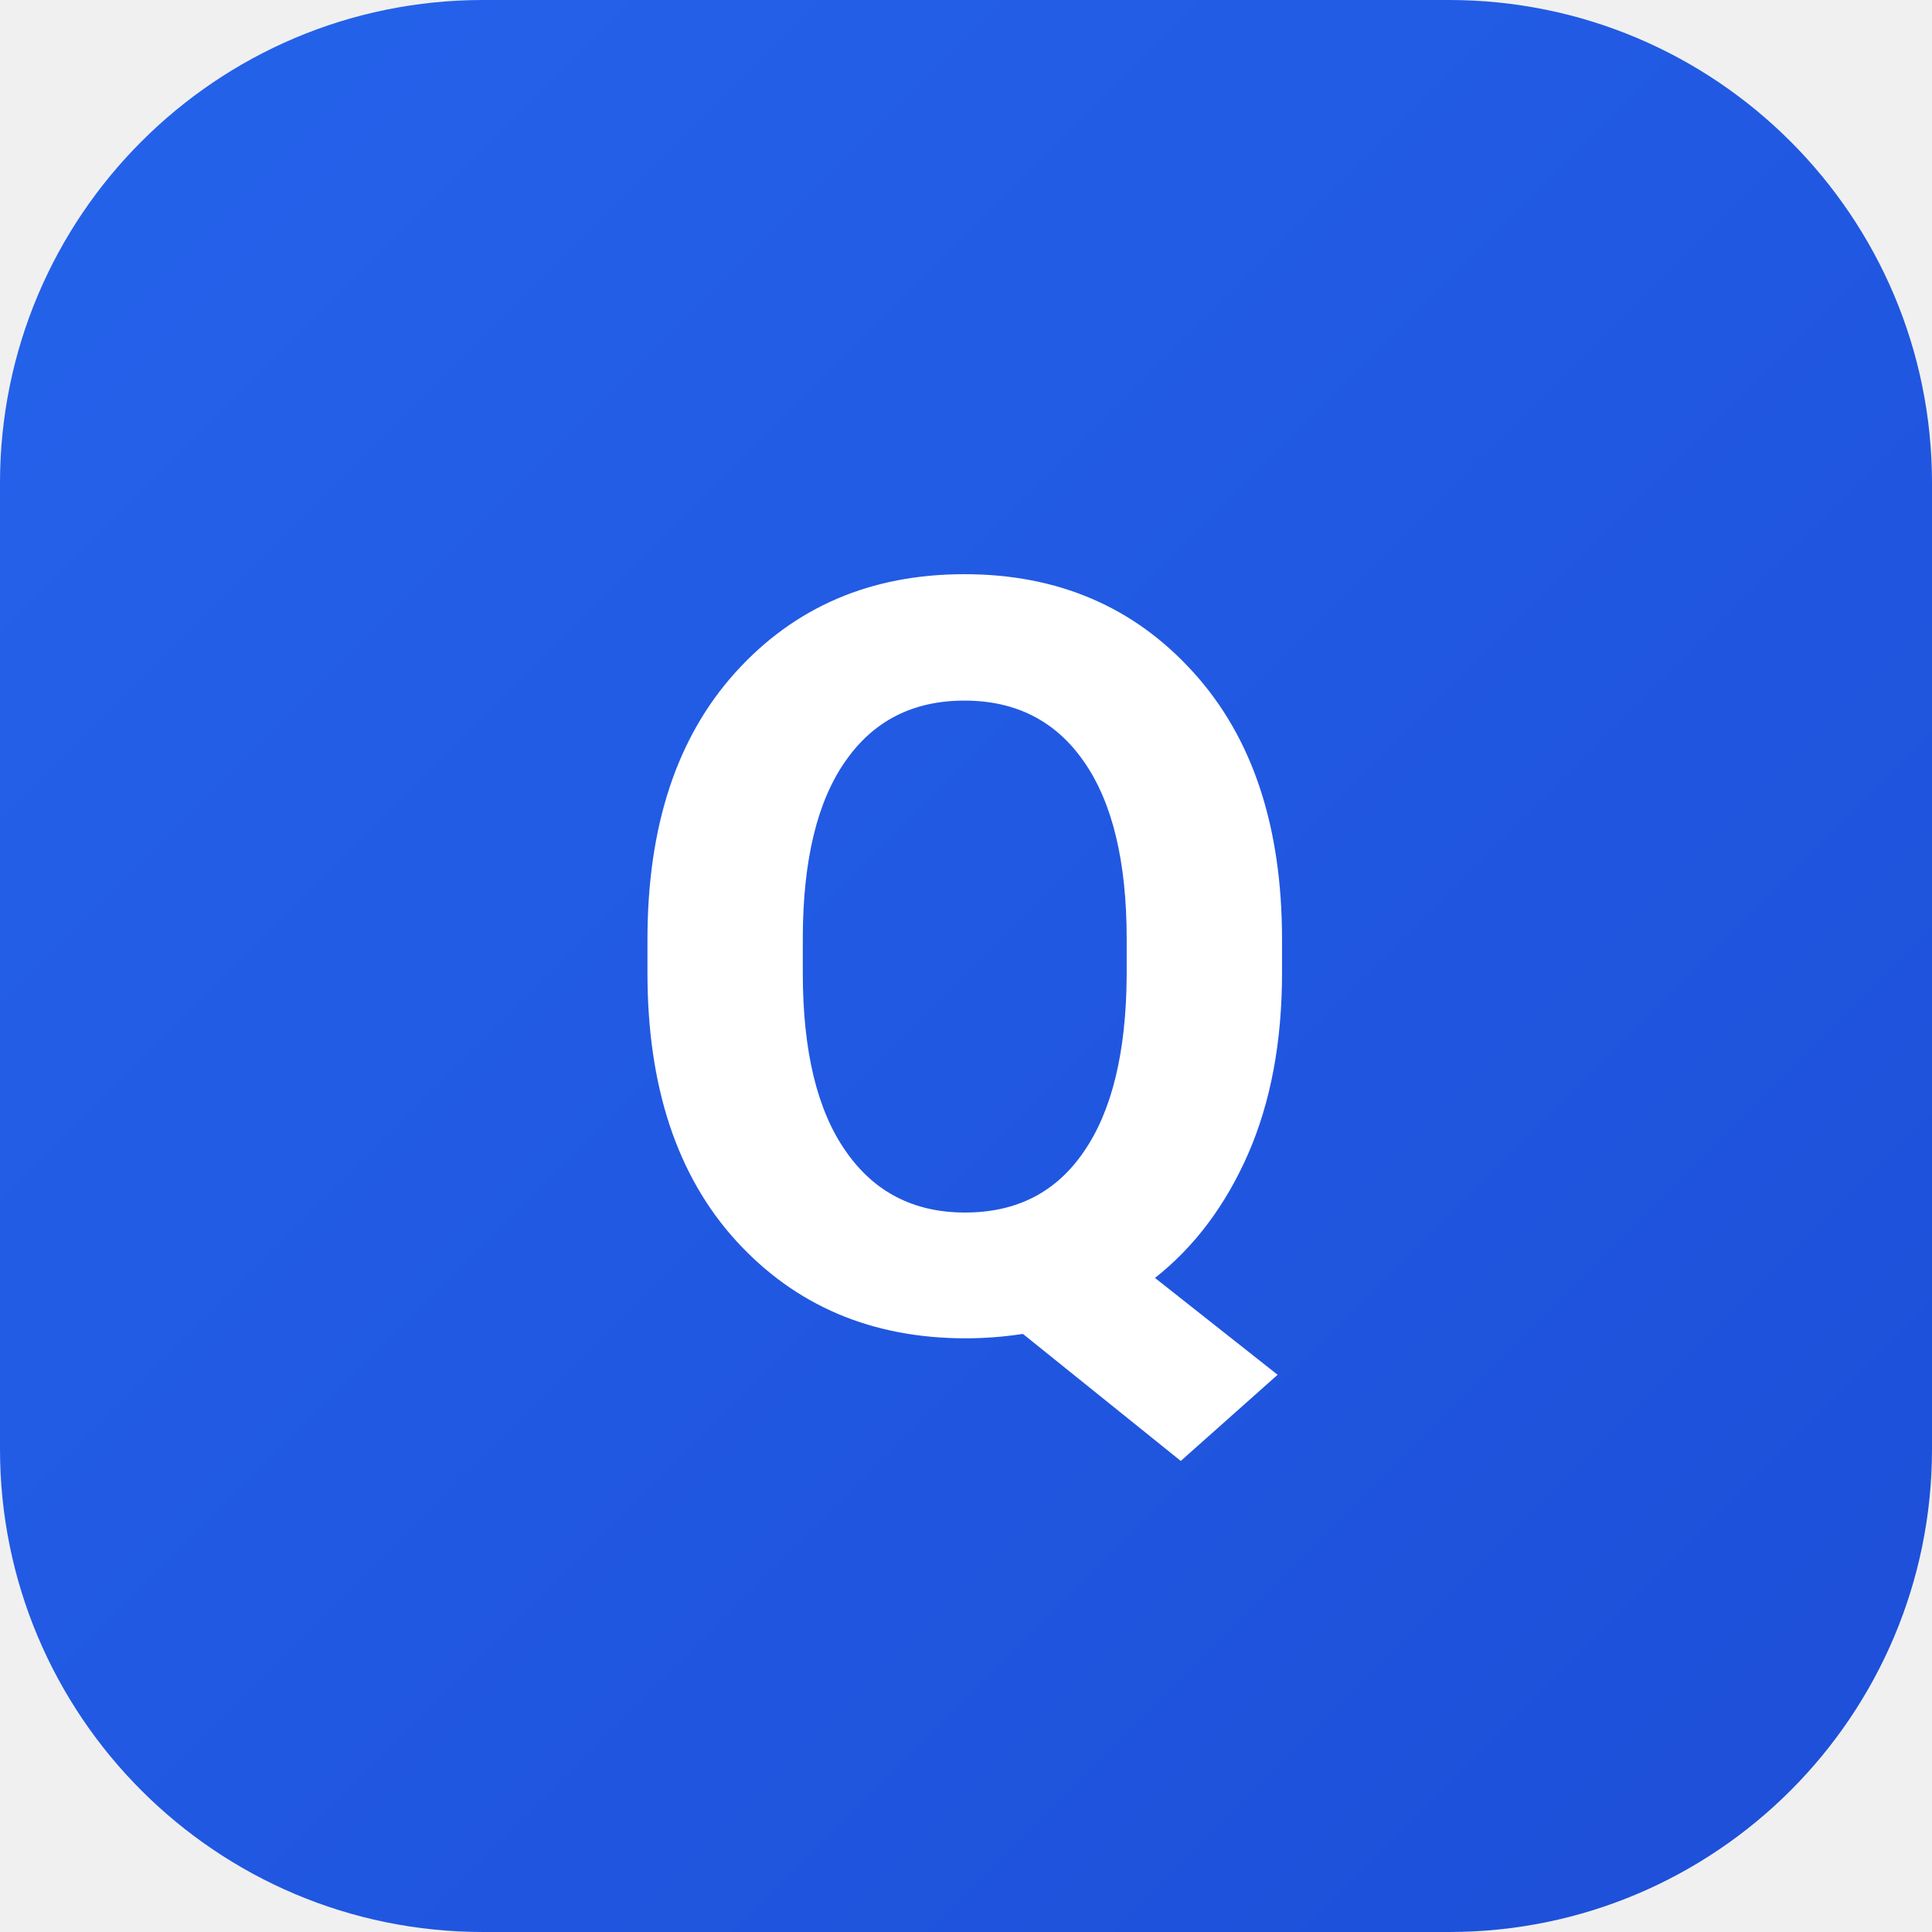
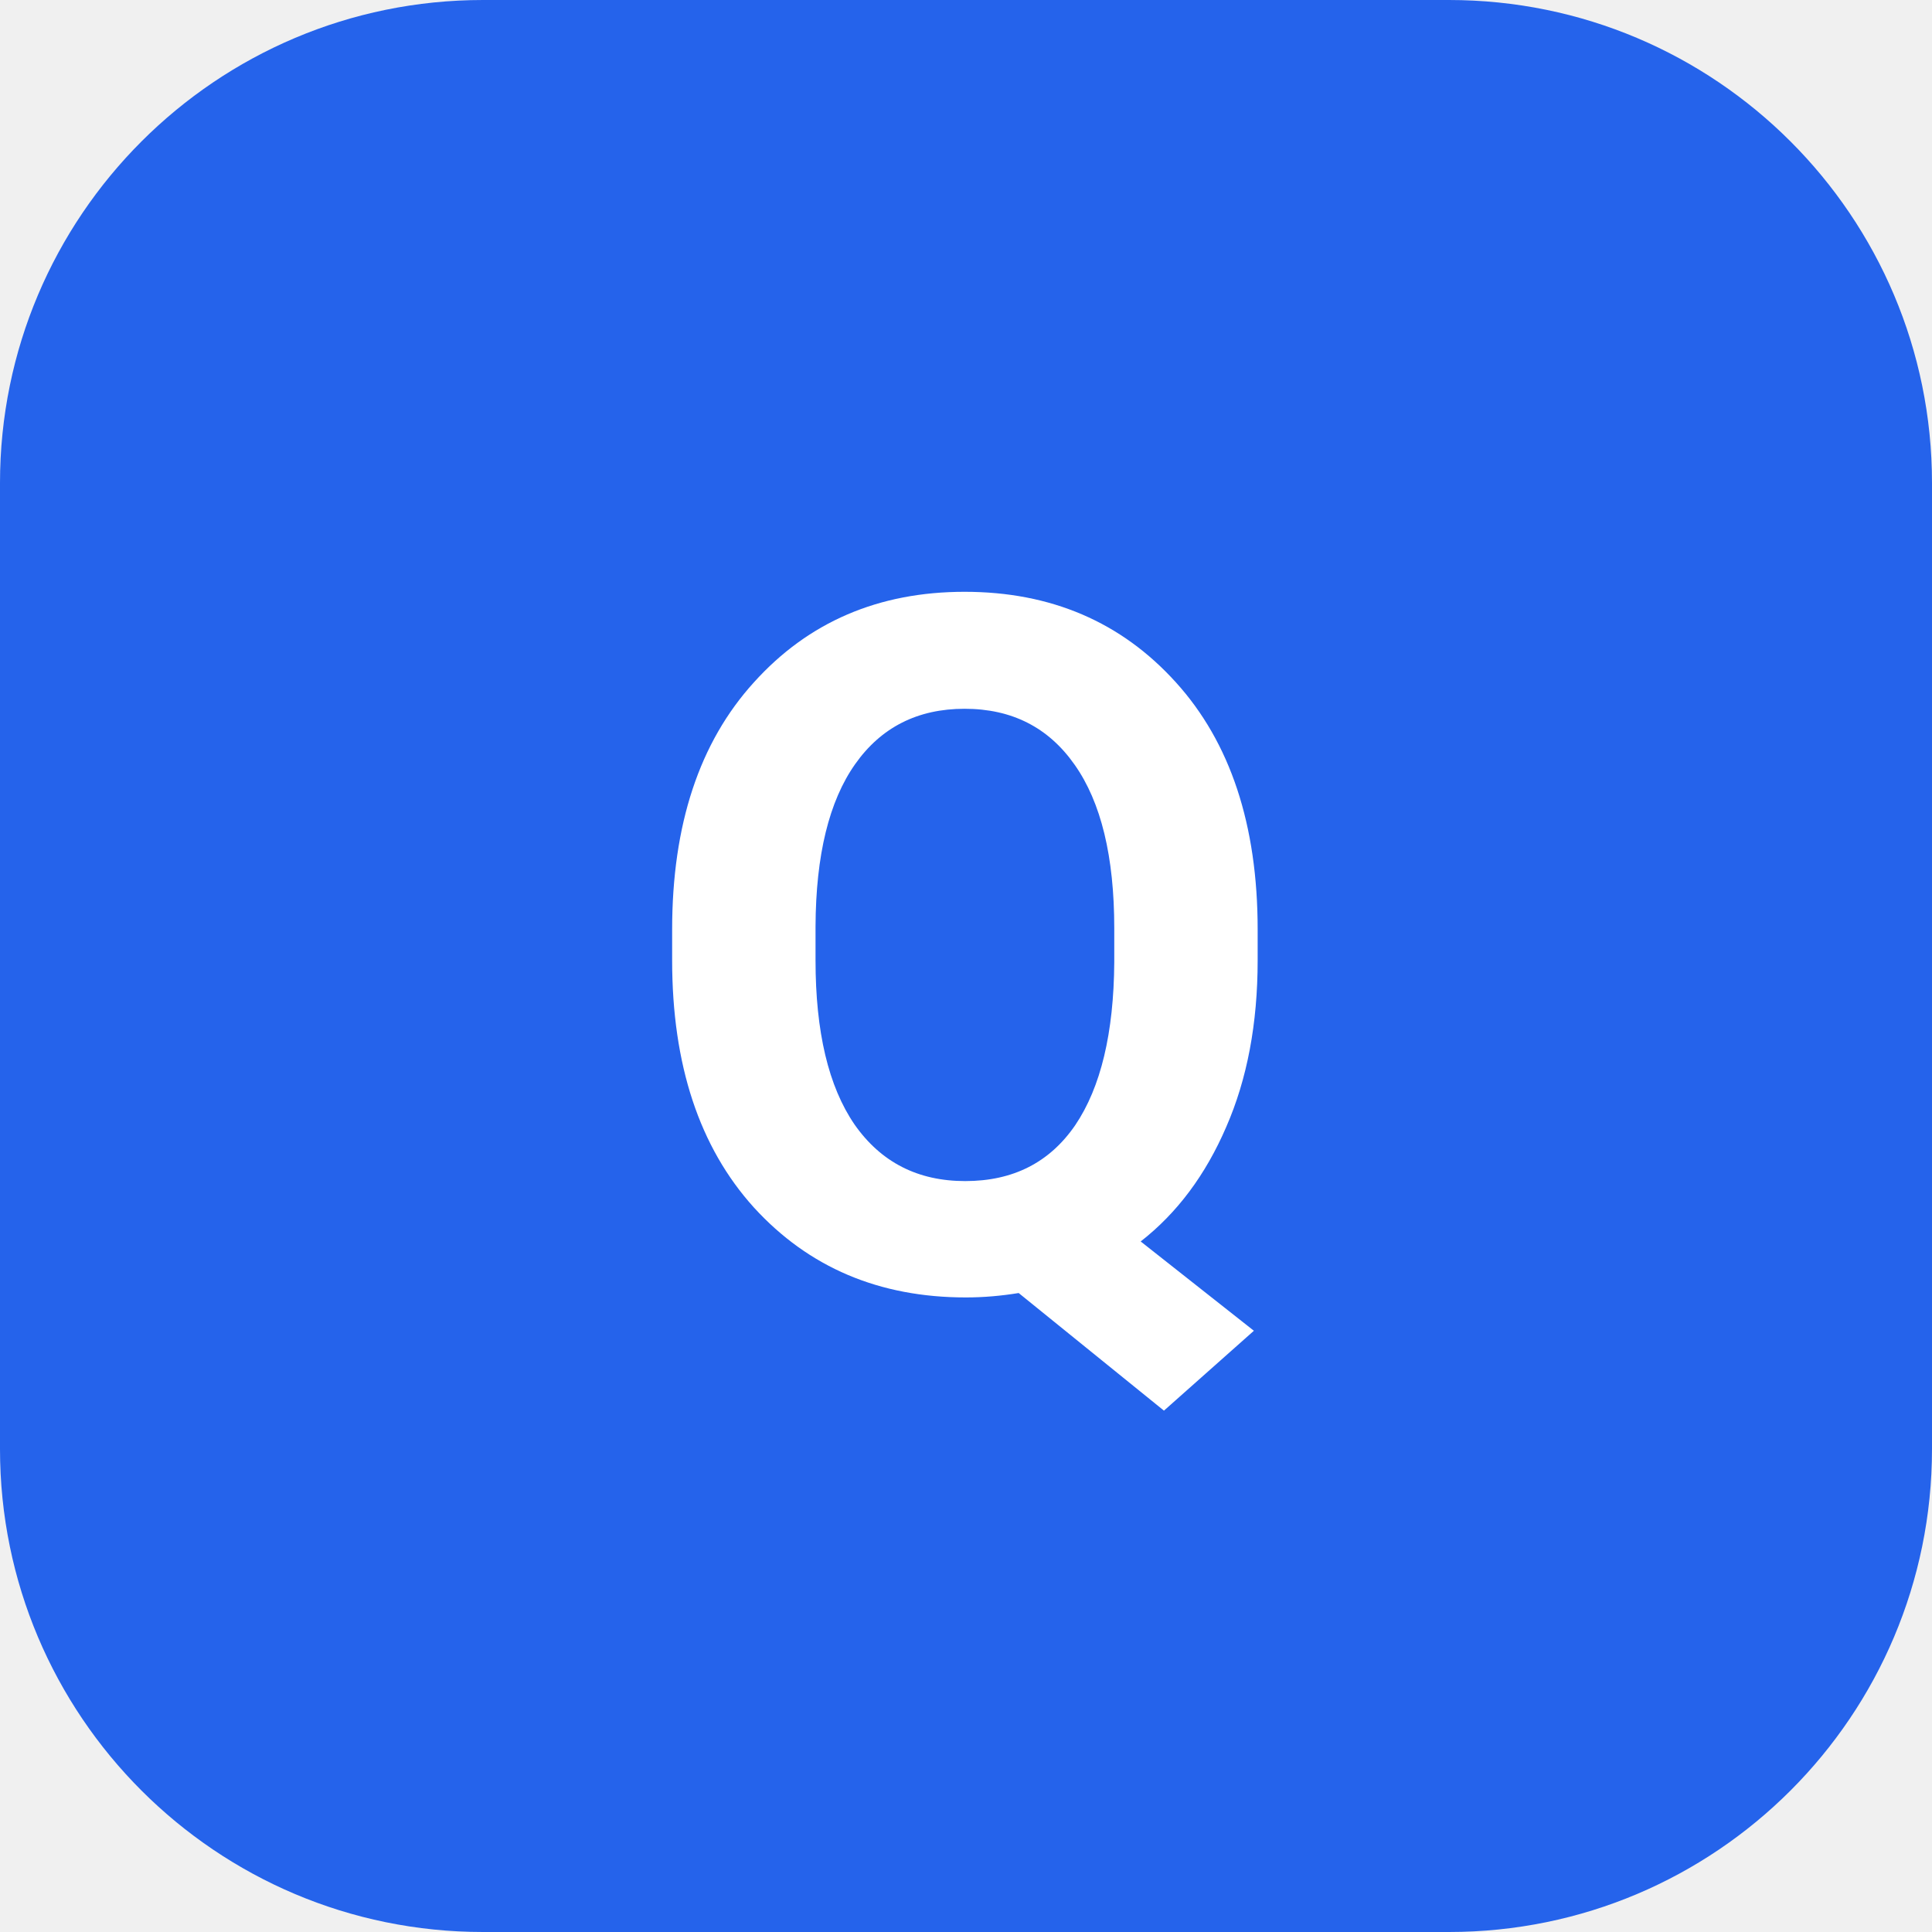
<svg xmlns="http://www.w3.org/2000/svg" width="48" height="48" viewBox="0 0 48 48" fill="none">
  <defs>
-     <linearGradient id="grad1" x1="0%" y1="0%" x2="100%" y2="100%">
+     <linearGradient id="grad1" x1="0%" y1="0%" x2="100%" y2="100%" gradientTransform="rotate(135)">
      <stop offset="0%" style="stop-color:#2563eb;stop-opacity:1" />
      <stop offset="100%" style="stop-color:#1d4ed8;stop-opacity:1" />
    </linearGradient>
  </defs>
  <rect width="48" height="48" rx="12" ry="12" fill="url(#grad1)" />
-   <text x="24" y="33" font-family="system-ui, -apple-system, BlinkMacSystemFont, 'Segoe UI', Roboto, sans-serif" font-size="26" font-weight="700" text-anchor="middle" fill="white">Q</text>
+   <text x="24" y="32" font-family="system-ui, -apple-system, BlinkMacSystemFont, 'Segoe UI', Roboto, sans-serif" font-size="24" font-weight="600" text-anchor="middle" fill="white">Q</text>
</svg>
